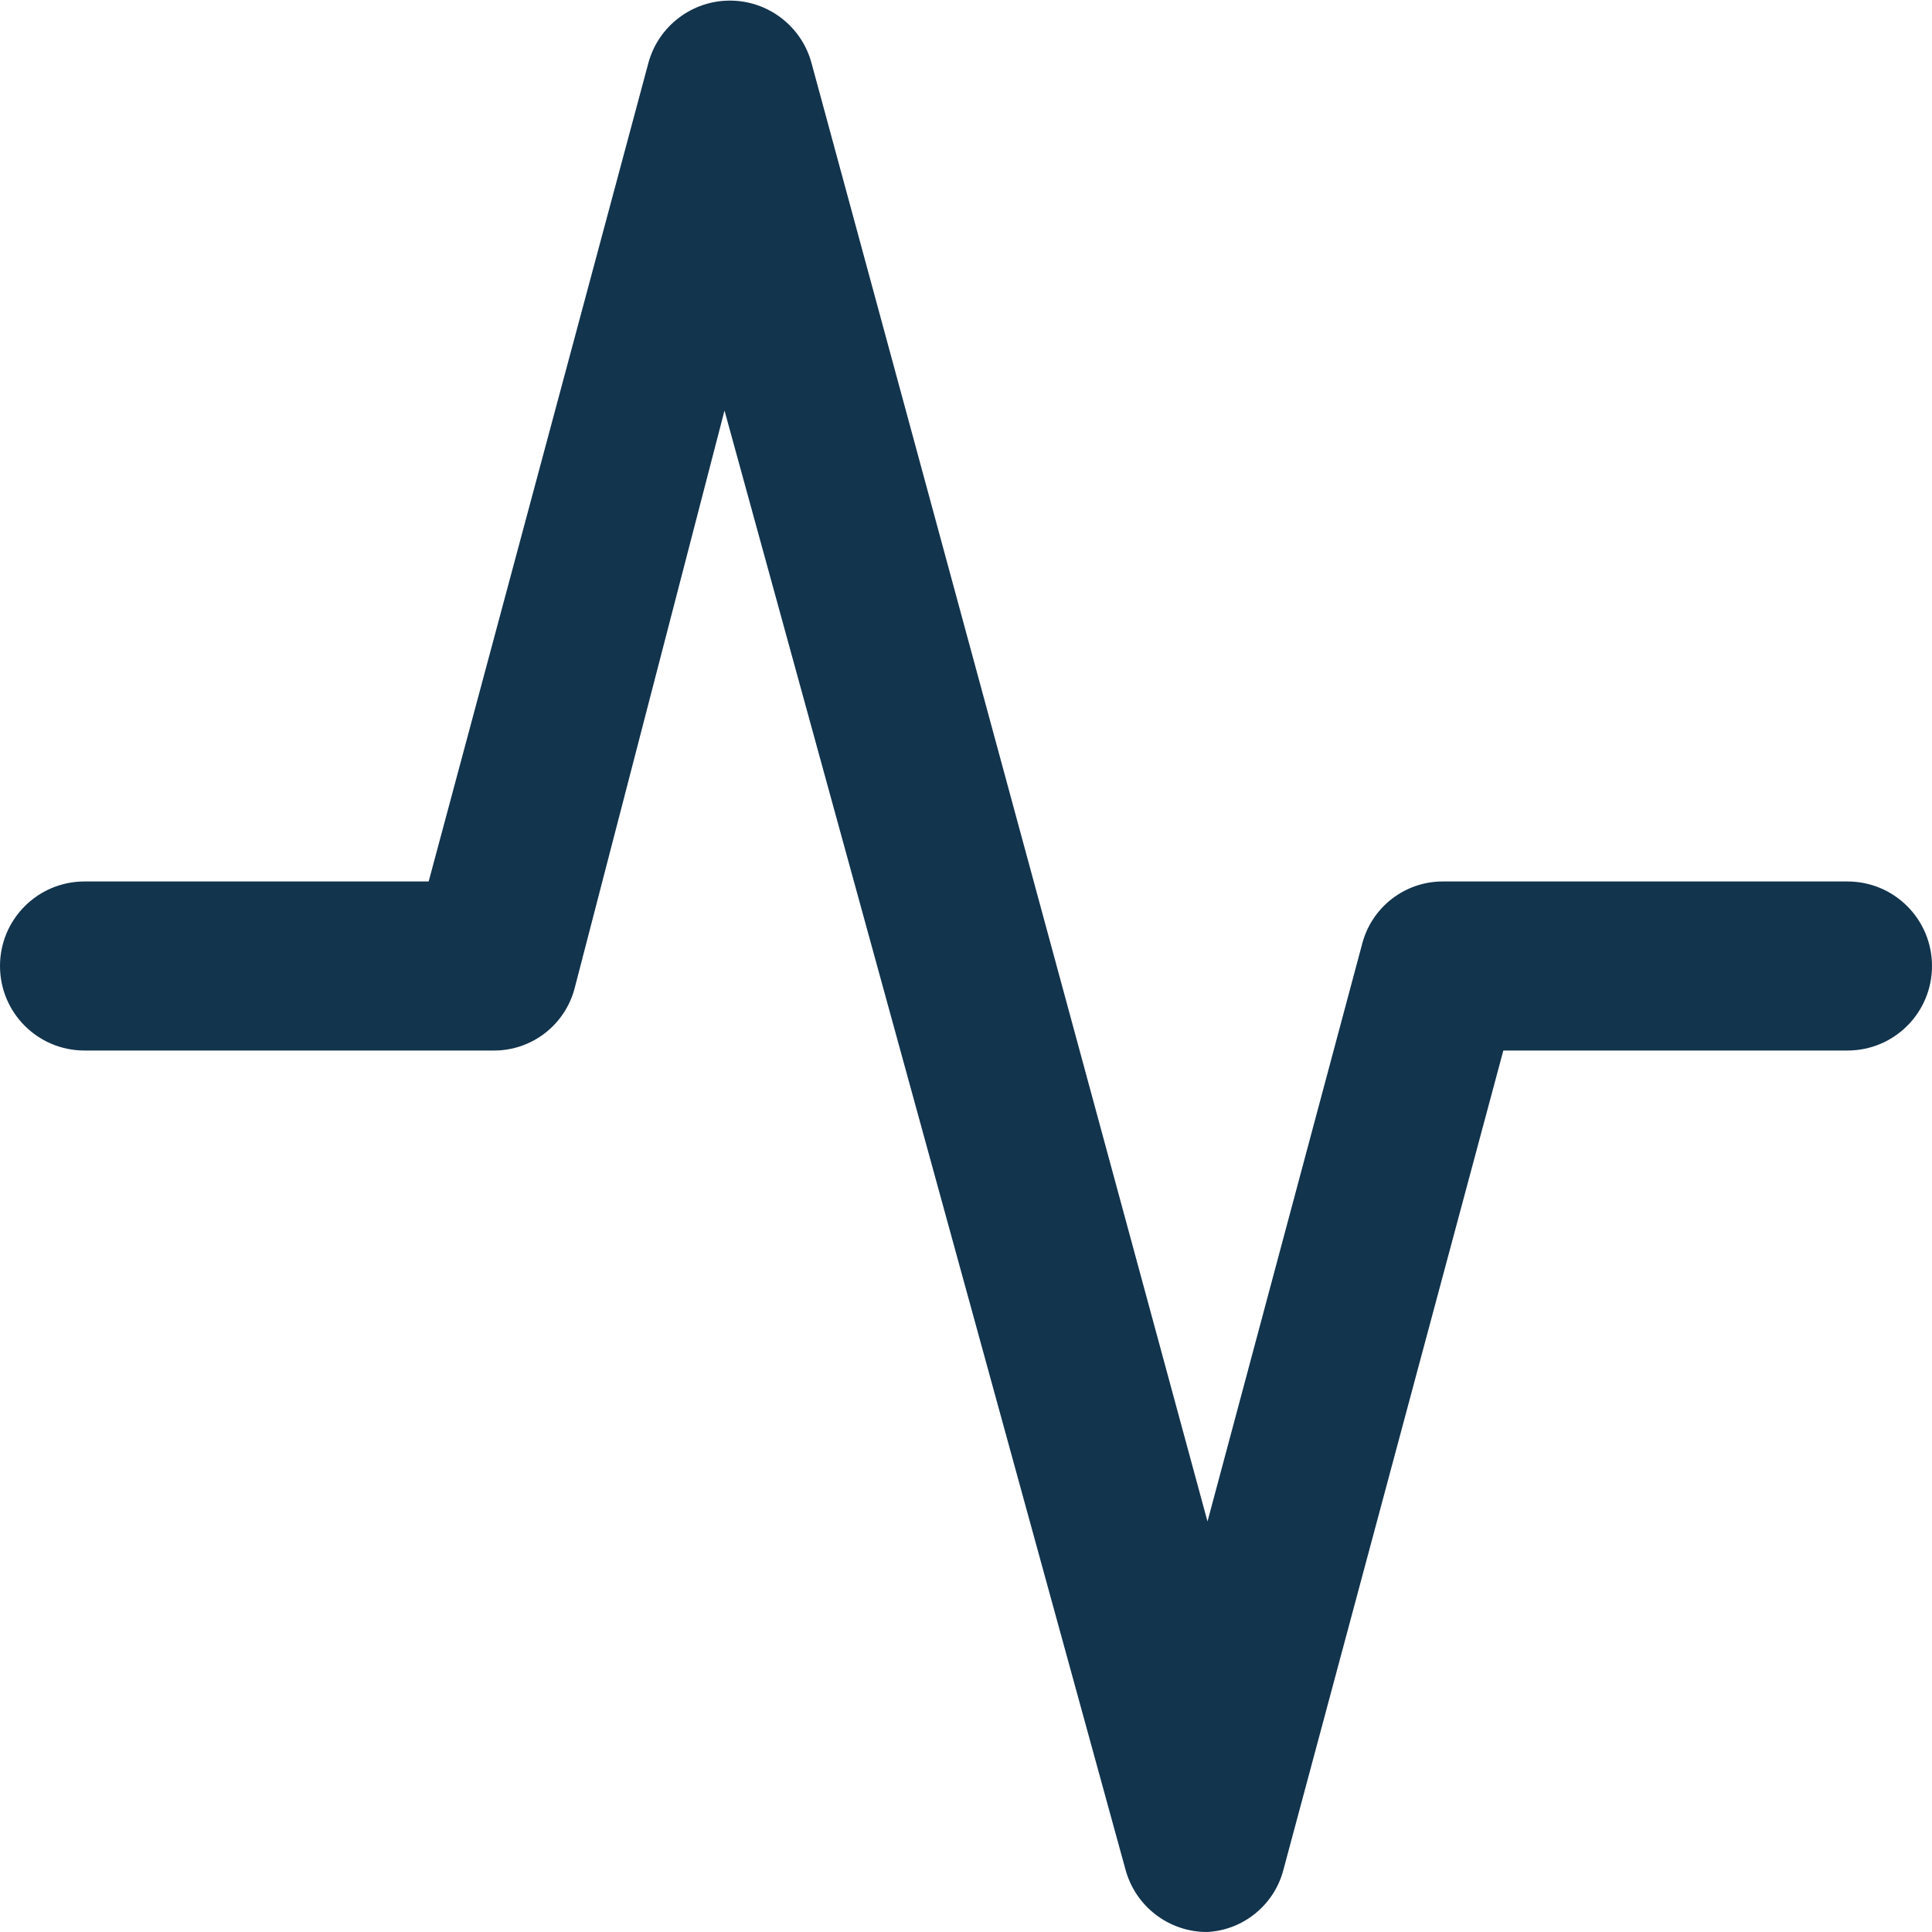
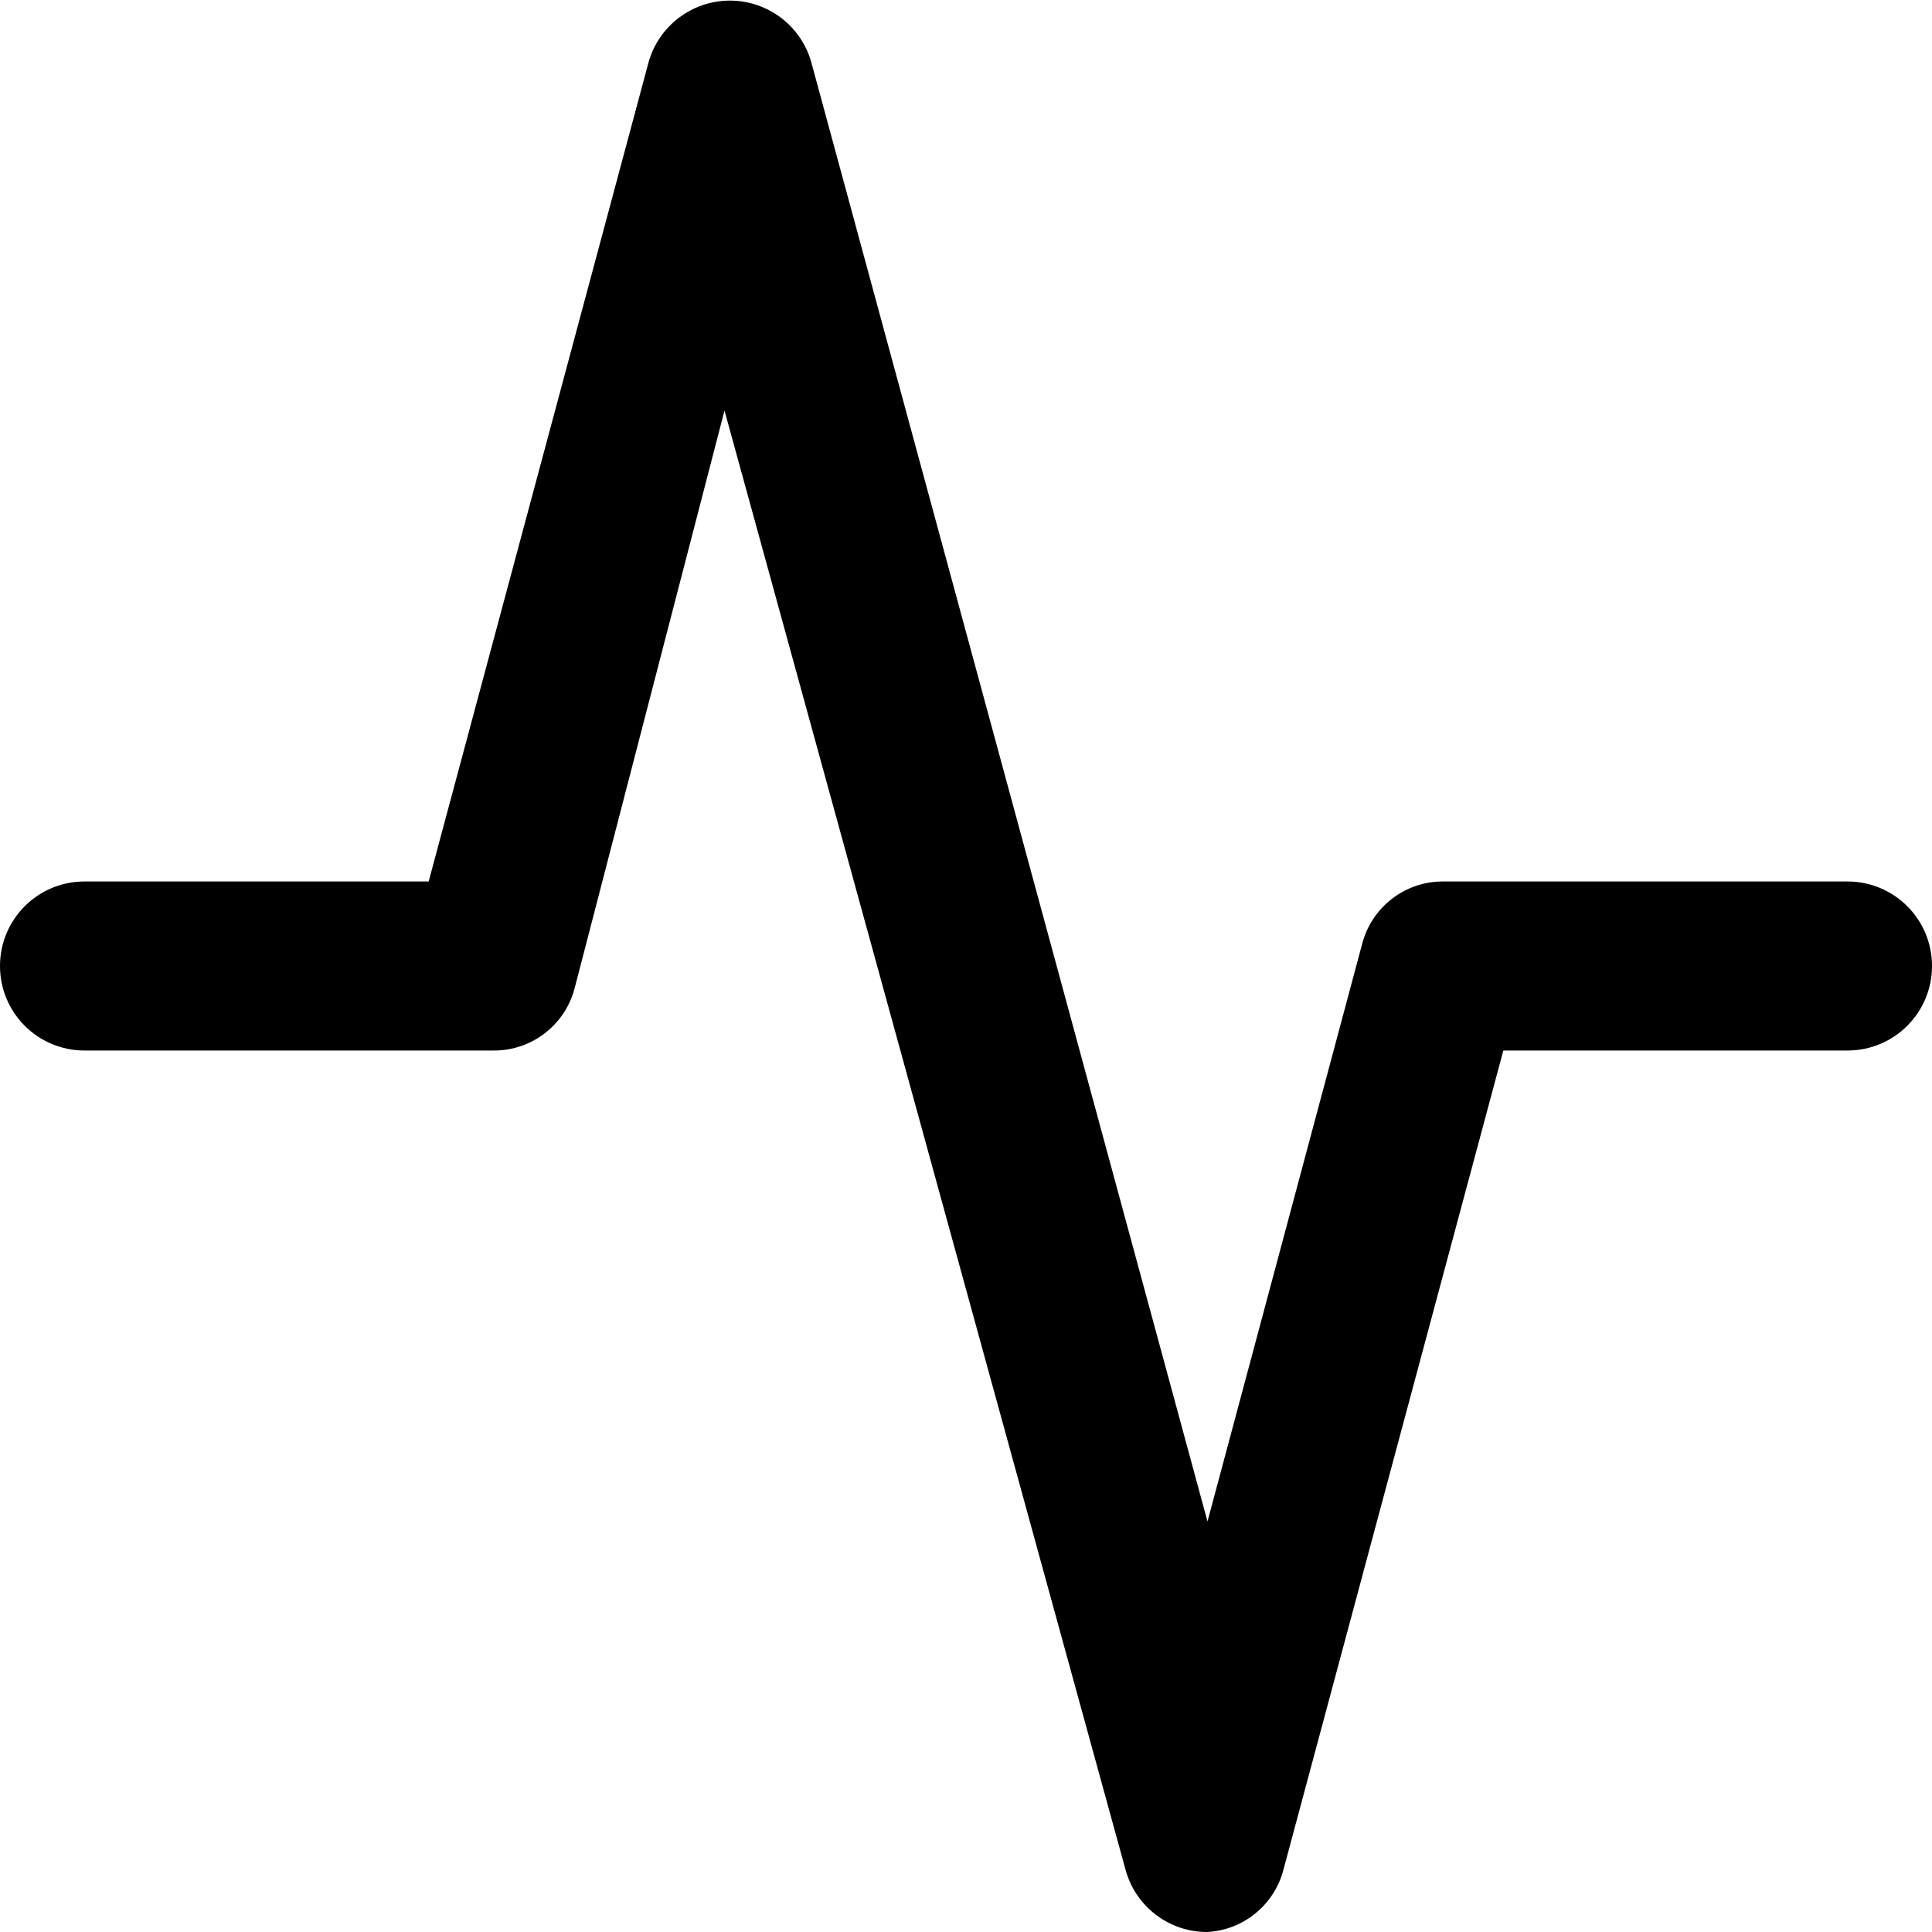
<svg xmlns="http://www.w3.org/2000/svg" width="16px" height="16px" viewBox="0 0 16 16" version="1.1">
  <g id="Icons-✅" stroke="none" stroke-width="1" fill="none" fill-rule="evenodd">
-     <g id="Icons" transform="translate(-80, -1200)" fill="#12344D">
+     <g id="Icons" transform="translate(-80, -1200)" fill="currentColor">
      <g id="icon/status" transform="translate(80, 1200)">
        <g id="status">
          <path d="M10,16 C9.681,16.002 9.402,15.788 9.32,15.48 L6,3.4 L4.76,8.18 C4.682,8.486 4.406,8.701 4.09,8.7 L0.7,8.7 C0.313,8.7 4.73447626e-17,8.387 0,8 C-4.73447626e-17,7.613 0.313,7.3 0.7,7.3 L3.55,7.3 L5.37,0.52 C5.453,0.216 5.73,0.005 6.045,0.005 C6.36,0.005 6.637,0.216 6.72,0.52 L10,12.6 L11.28,7.82 C11.358,7.514 11.634,7.299 11.95,7.3 L15.3,7.3 C15.687,7.3 16,7.613 16,8 C16,8.387 15.687,8.7 15.3,8.7 L12.45,8.7 L10.63,15.48 C10.556,15.772 10.301,15.983 10,16 Z" id="Path" />
        </g>
      </g>
    </g>
  </g>
</svg>
